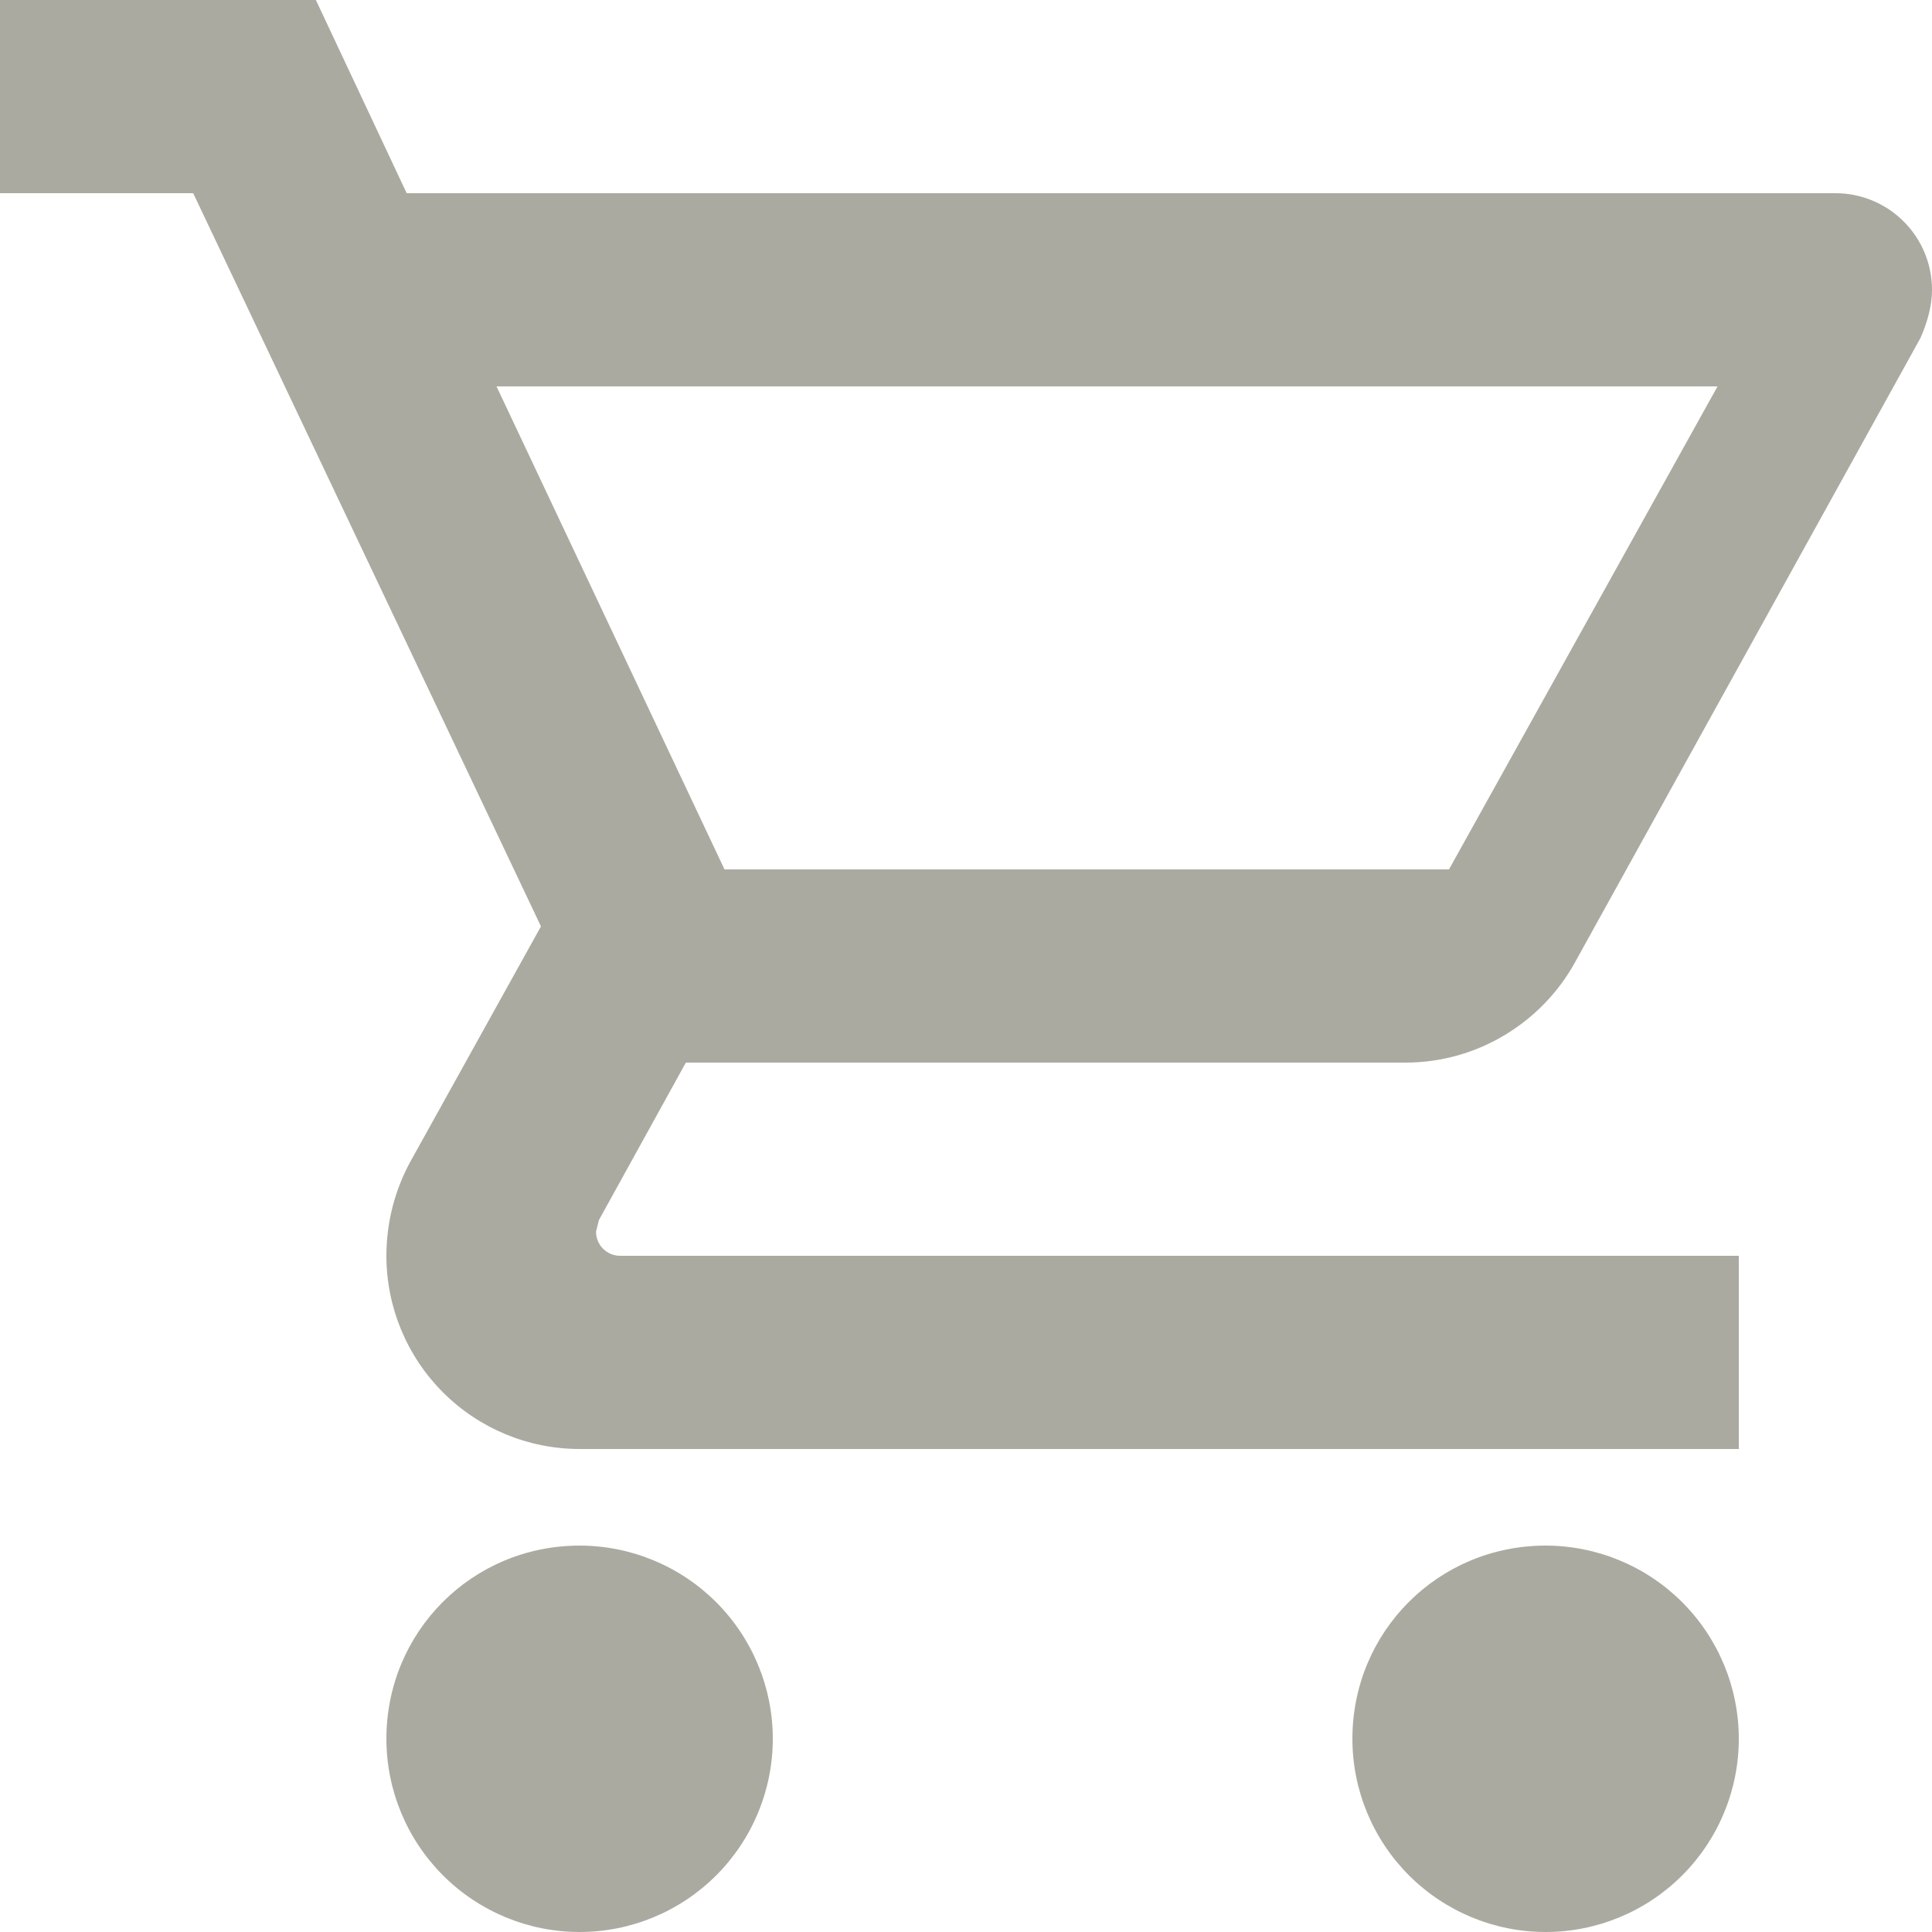
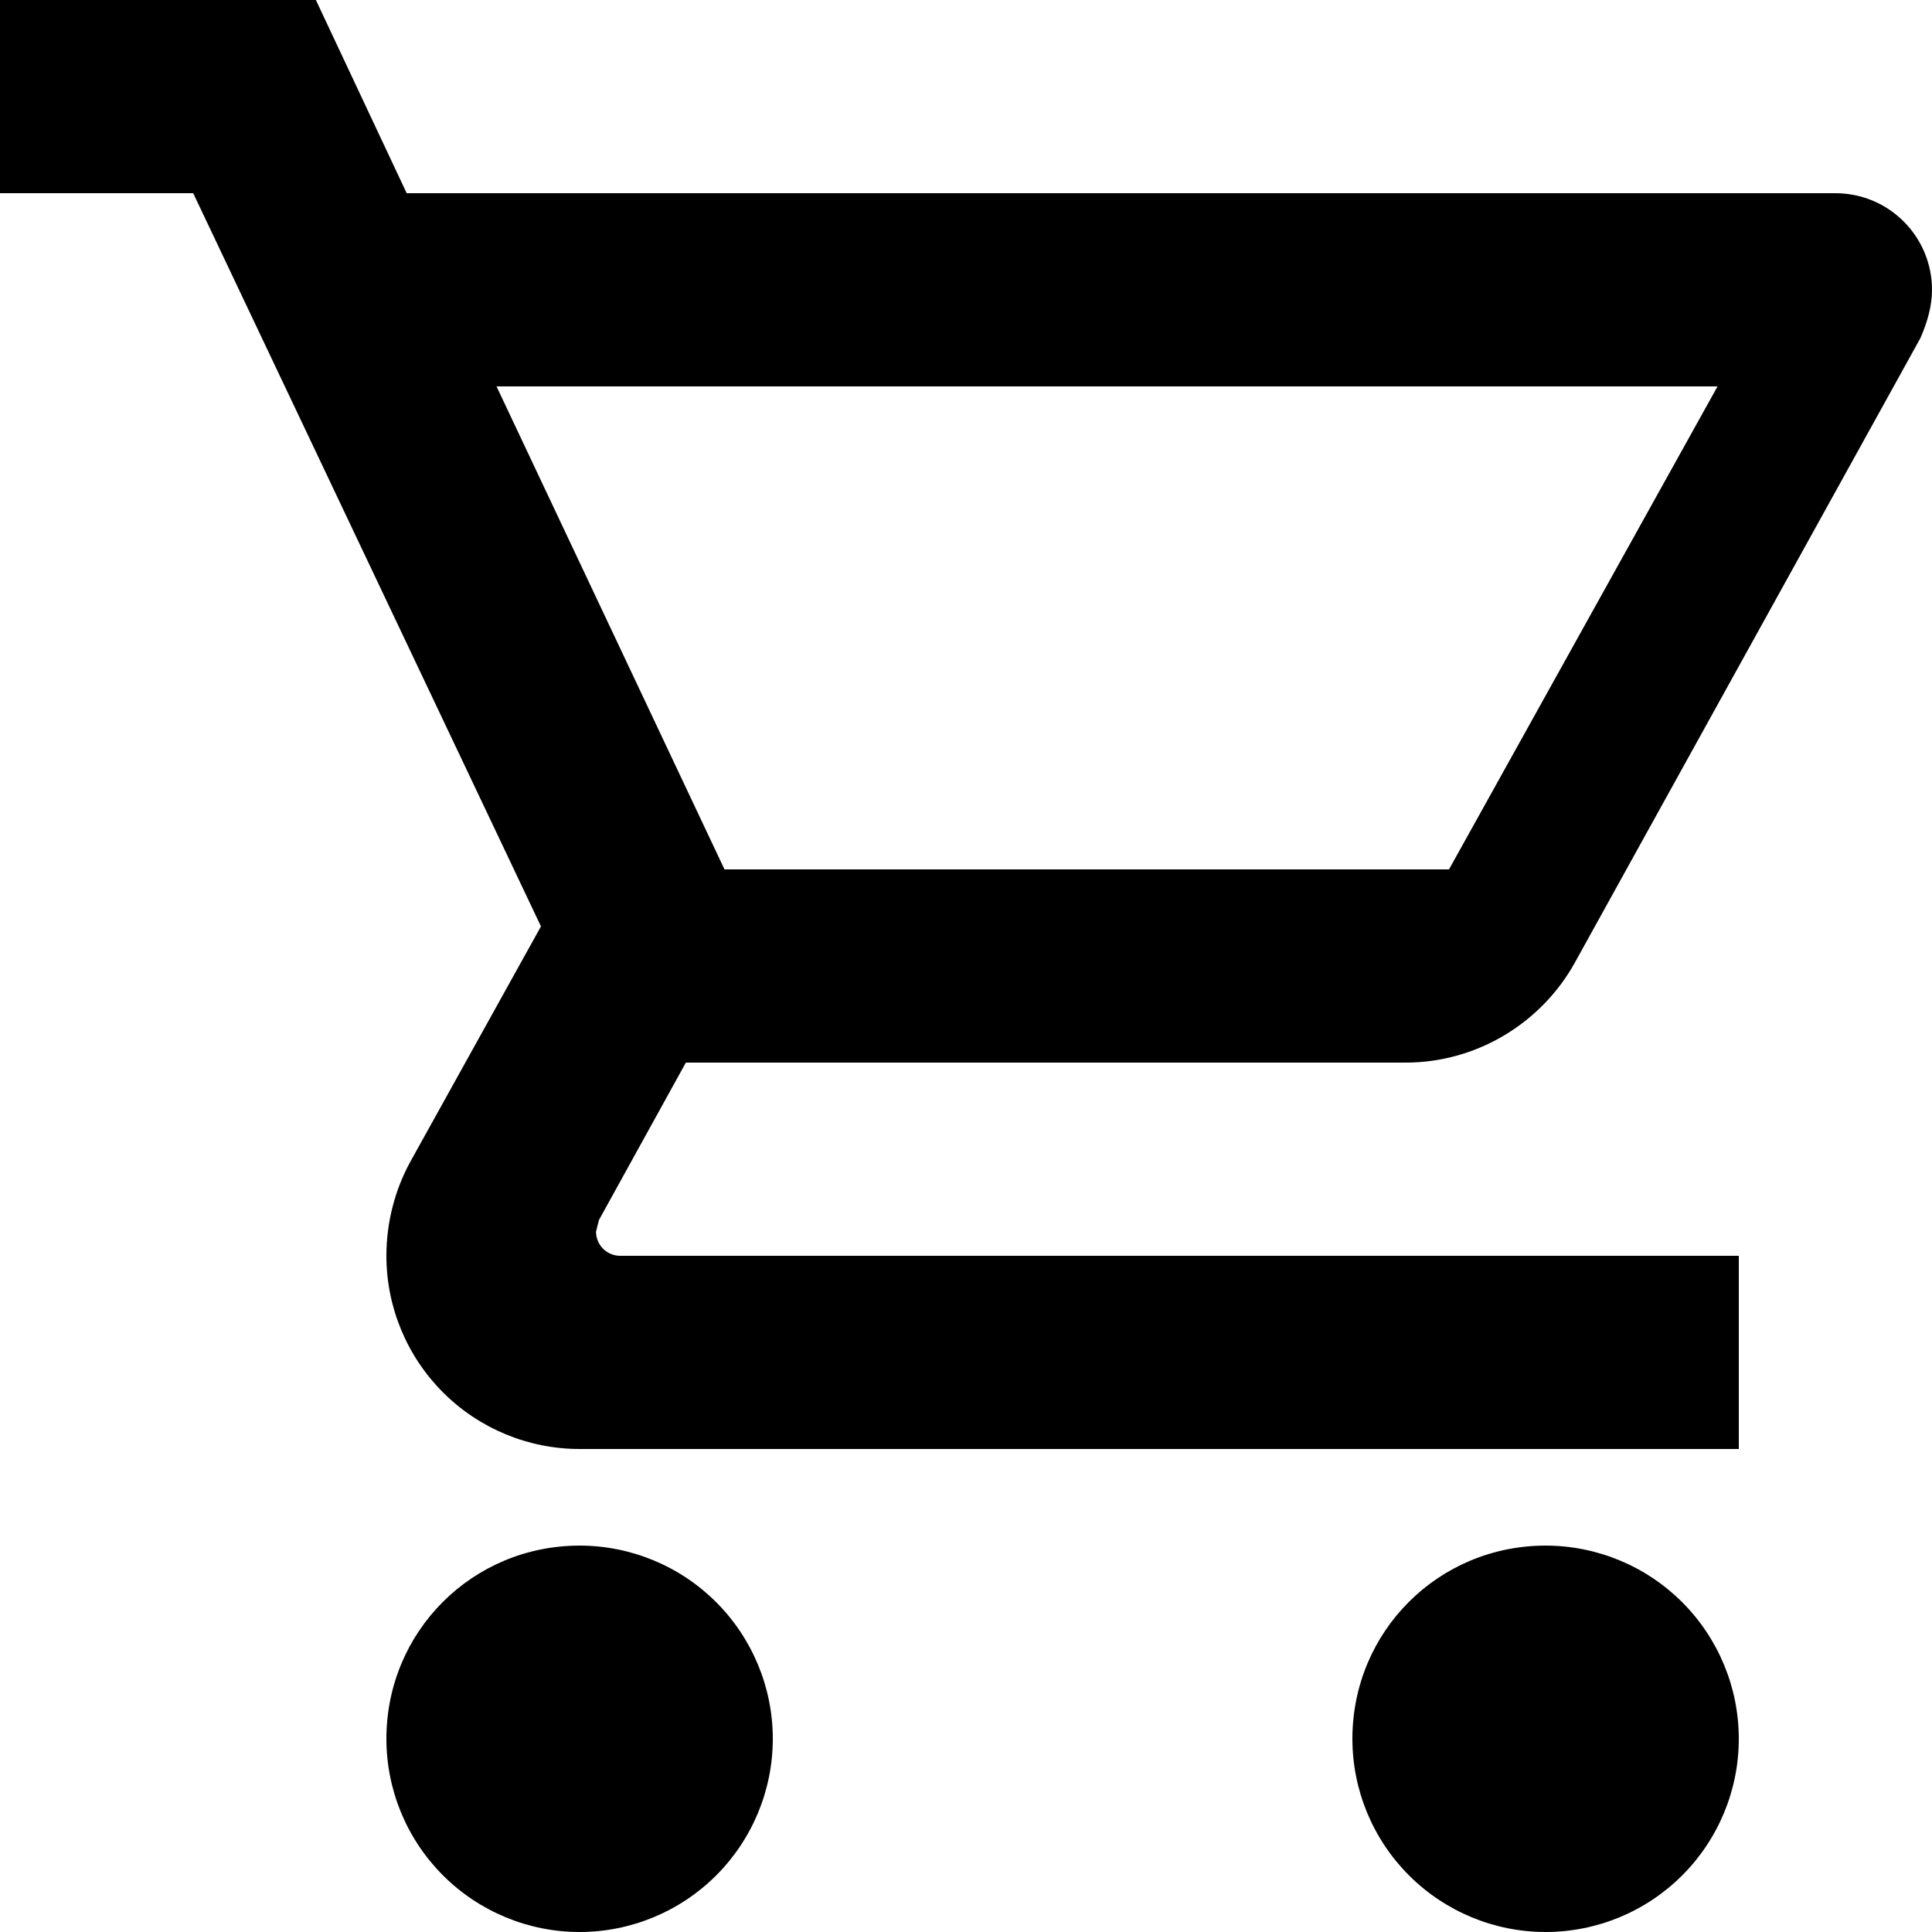
<svg xmlns="http://www.w3.org/2000/svg" width="20" height="20" viewBox="0 0 20 20">
  <g clip-path="url(#clip0_12_2)">
-     <path d="M16 16C16.53 16 17.039 16.211 17.414 16.586C17.789 16.961 18 17.47 18 18C18 18.53 17.789 19.039 17.414 19.414C17.039 19.789 16.53 20 16 20C15.47 20 14.961 19.789 14.586 19.414C14.211 19.039 14 18.53 14 18C14 16.89 14.89 16 16 16ZM0 0H3.27L4.21 2H19C19.265 2 19.52 2.105 19.707 2.293C19.895 2.48 20 2.735 20 3C20 3.17 19.95 3.34 19.88 3.5L16.3 9.97C15.96 10.58 15.3 11 14.55 11H7.1L6.2 12.63L6.17 12.75C6.17 12.816 6.196 12.88 6.243 12.927C6.29 12.974 6.354 13 6.42 13H18V15H6C5.47 15 4.961 14.789 4.586 14.414C4.211 14.039 4 13.53 4 13C4 12.65 4.09 12.32 4.24 12.04L5.6 9.59L2 2H0V0ZM6 16C6.53 16 7.039 16.211 7.414 16.586C7.789 16.961 8 17.47 8 18C8 18.53 7.789 19.039 7.414 19.414C7.039 19.789 6.53 20 6 20C5.47 20 4.961 19.789 4.586 19.414C4.211 19.039 4 18.53 4 18C4 16.89 4.89 16 6 16ZM15 9L17.78 4H5.14L7.5 9H15Z" fill="#abaaa0" />
+     <path d="M16 16C16.53 16 17.039 16.211 17.414 16.586C17.789 16.961 18 17.47 18 18C18 18.53 17.789 19.039 17.414 19.414C17.039 19.789 16.53 20 16 20C15.47 20 14.961 19.789 14.586 19.414C14.211 19.039 14 18.53 14 18C14 16.89 14.89 16 16 16ZM0 0H3.27L4.21 2H19C19.265 2 19.52 2.105 19.707 2.293C19.895 2.48 20 2.735 20 3C20 3.17 19.95 3.34 19.88 3.5L16.3 9.97C15.96 10.58 15.3 11 14.55 11H7.1L6.2 12.63L6.17 12.75C6.17 12.816 6.196 12.88 6.243 12.927C6.29 12.974 6.354 13 6.42 13H18V15H6C5.47 15 4.961 14.789 4.586 14.414C4.211 14.039 4 13.53 4 13C4 12.65 4.09 12.32 4.24 12.04L5.6 9.59L2 2H0V0ZM6 16C6.53 16 7.039 16.211 7.414 16.586C7.789 16.961 8 17.47 8 18C8 18.53 7.789 19.039 7.414 19.414C7.039 19.789 6.53 20 6 20C5.47 20 4.961 19.789 4.586 19.414C4.211 19.039 4 18.53 4 18C4 16.89 4.89 16 6 16ZM15 9L17.78 4H5.14L7.5 9H15Z" fill="currentColor" />
  </g>
  <defs>
    <clipPath id="clip0_12_2">
      <rect width="20" height="20" />
    </clipPath>
  </defs>
</svg>
